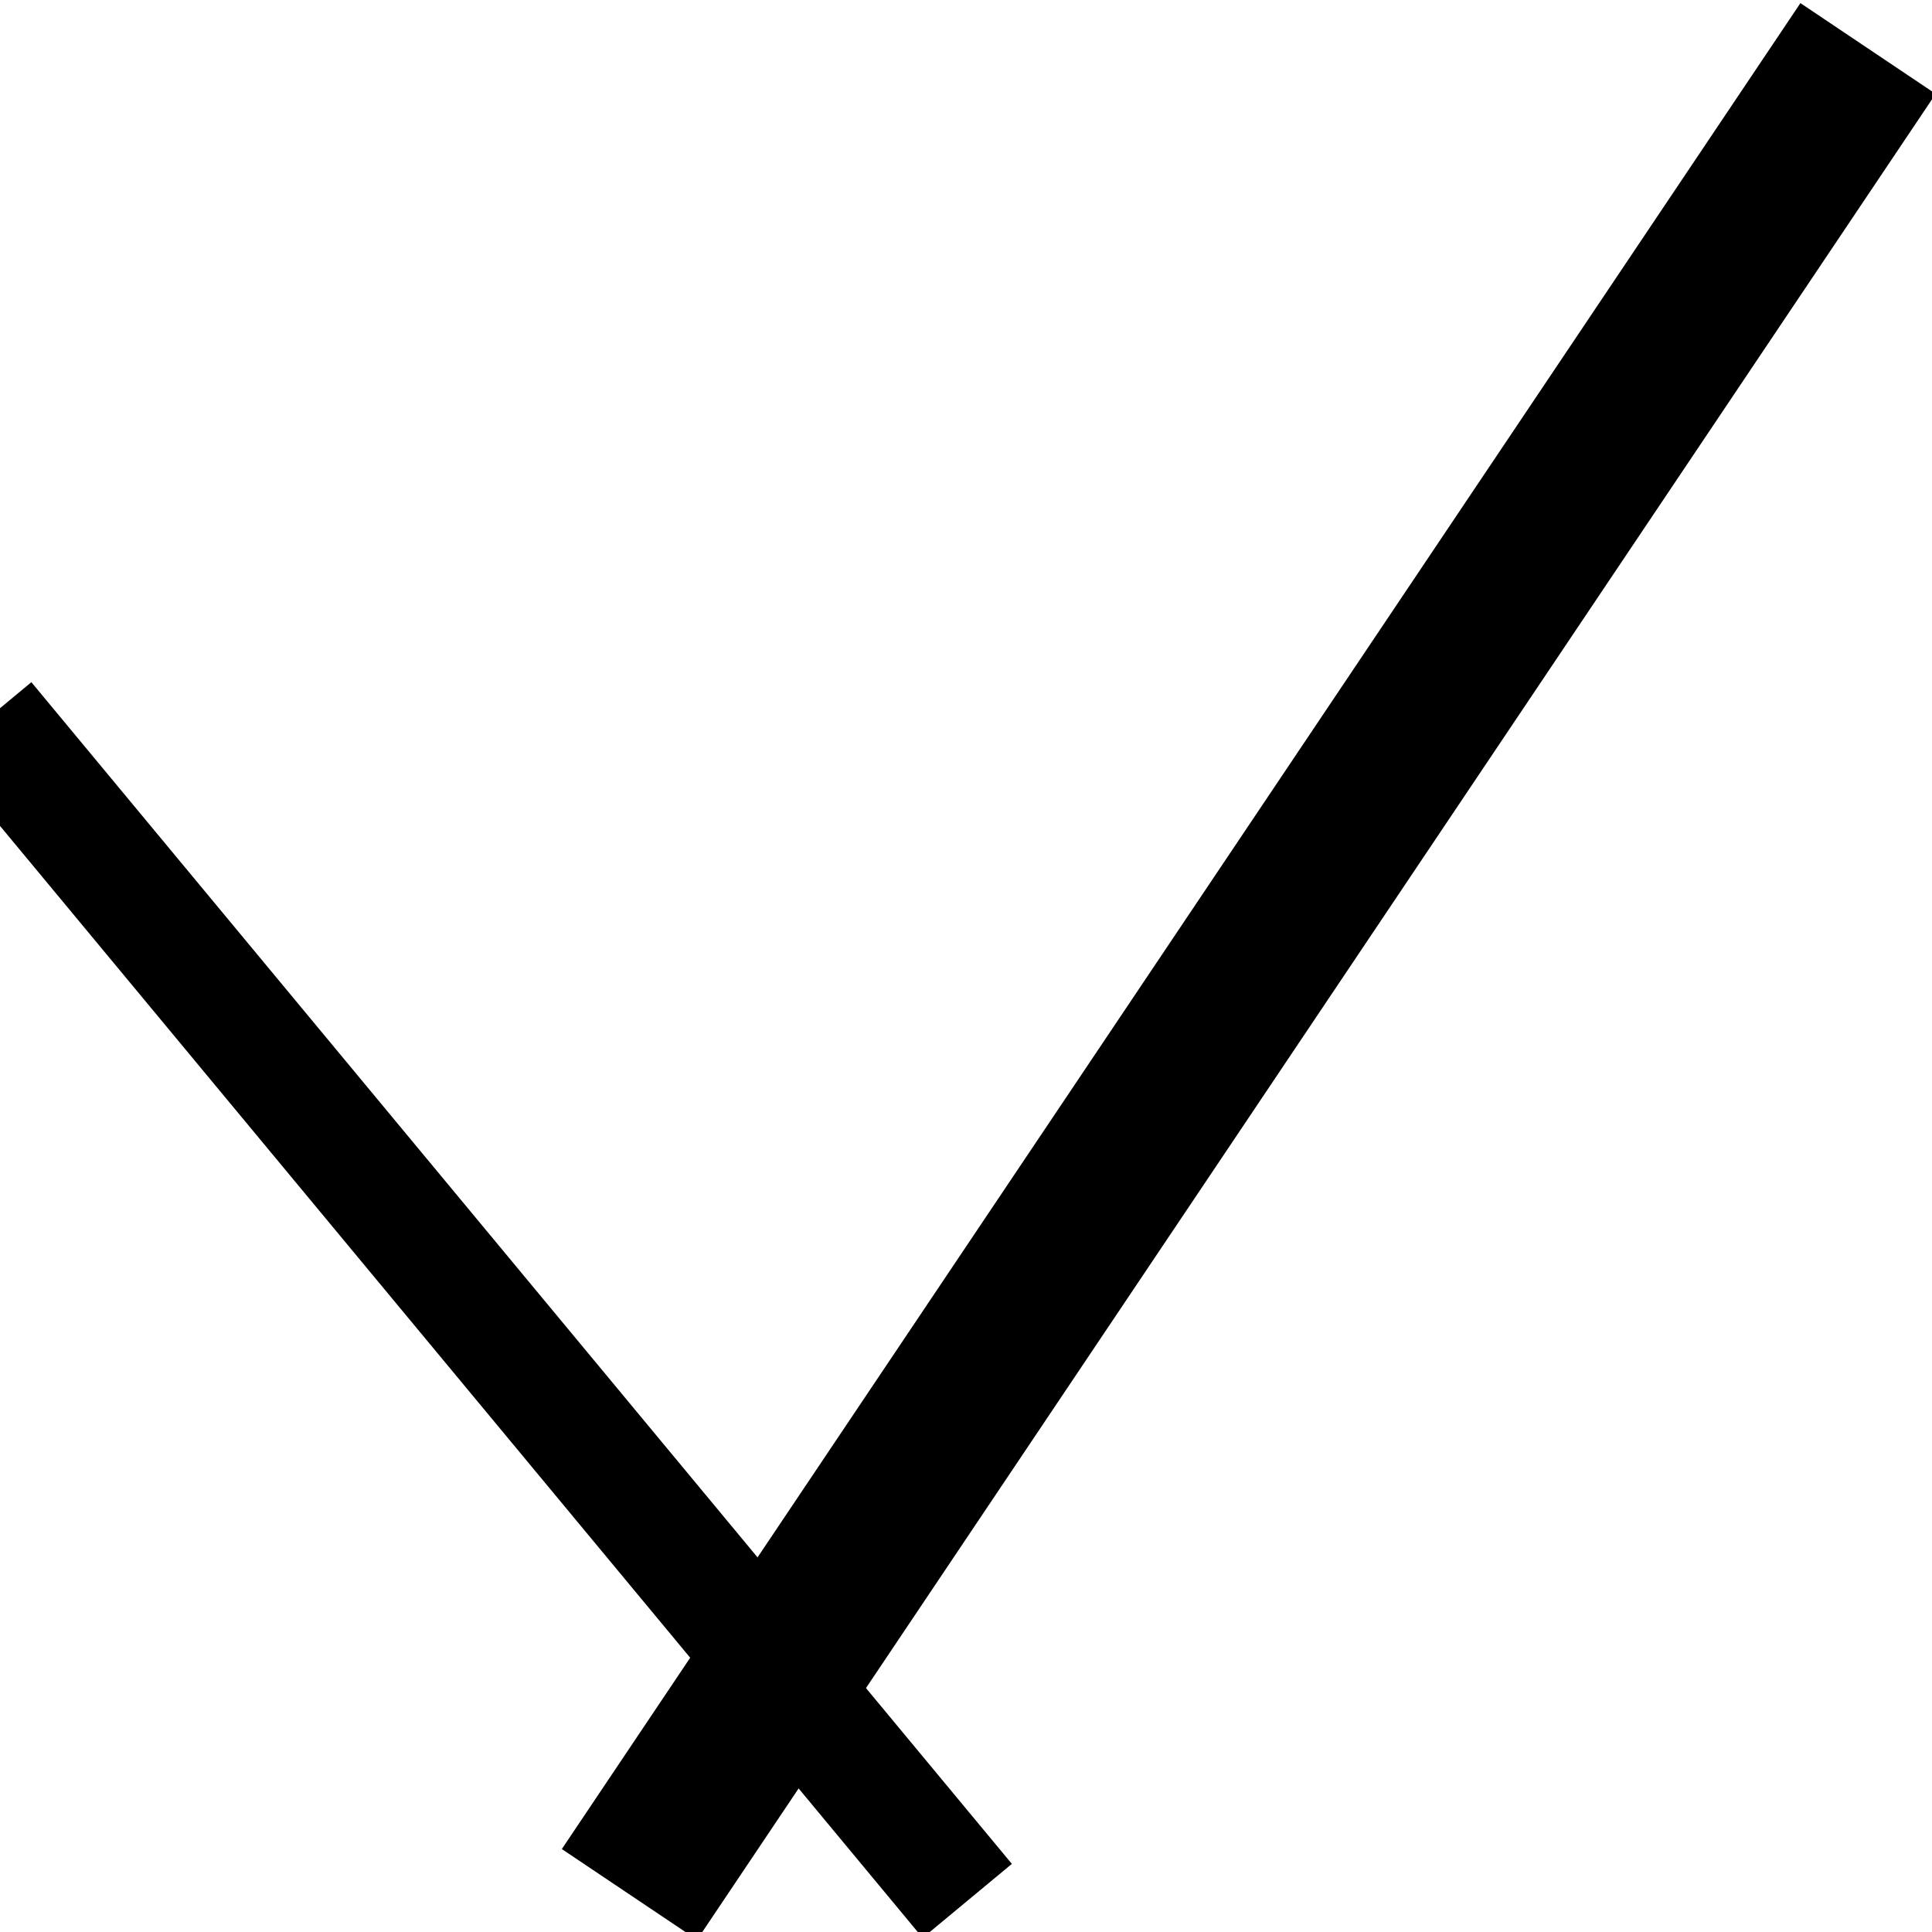
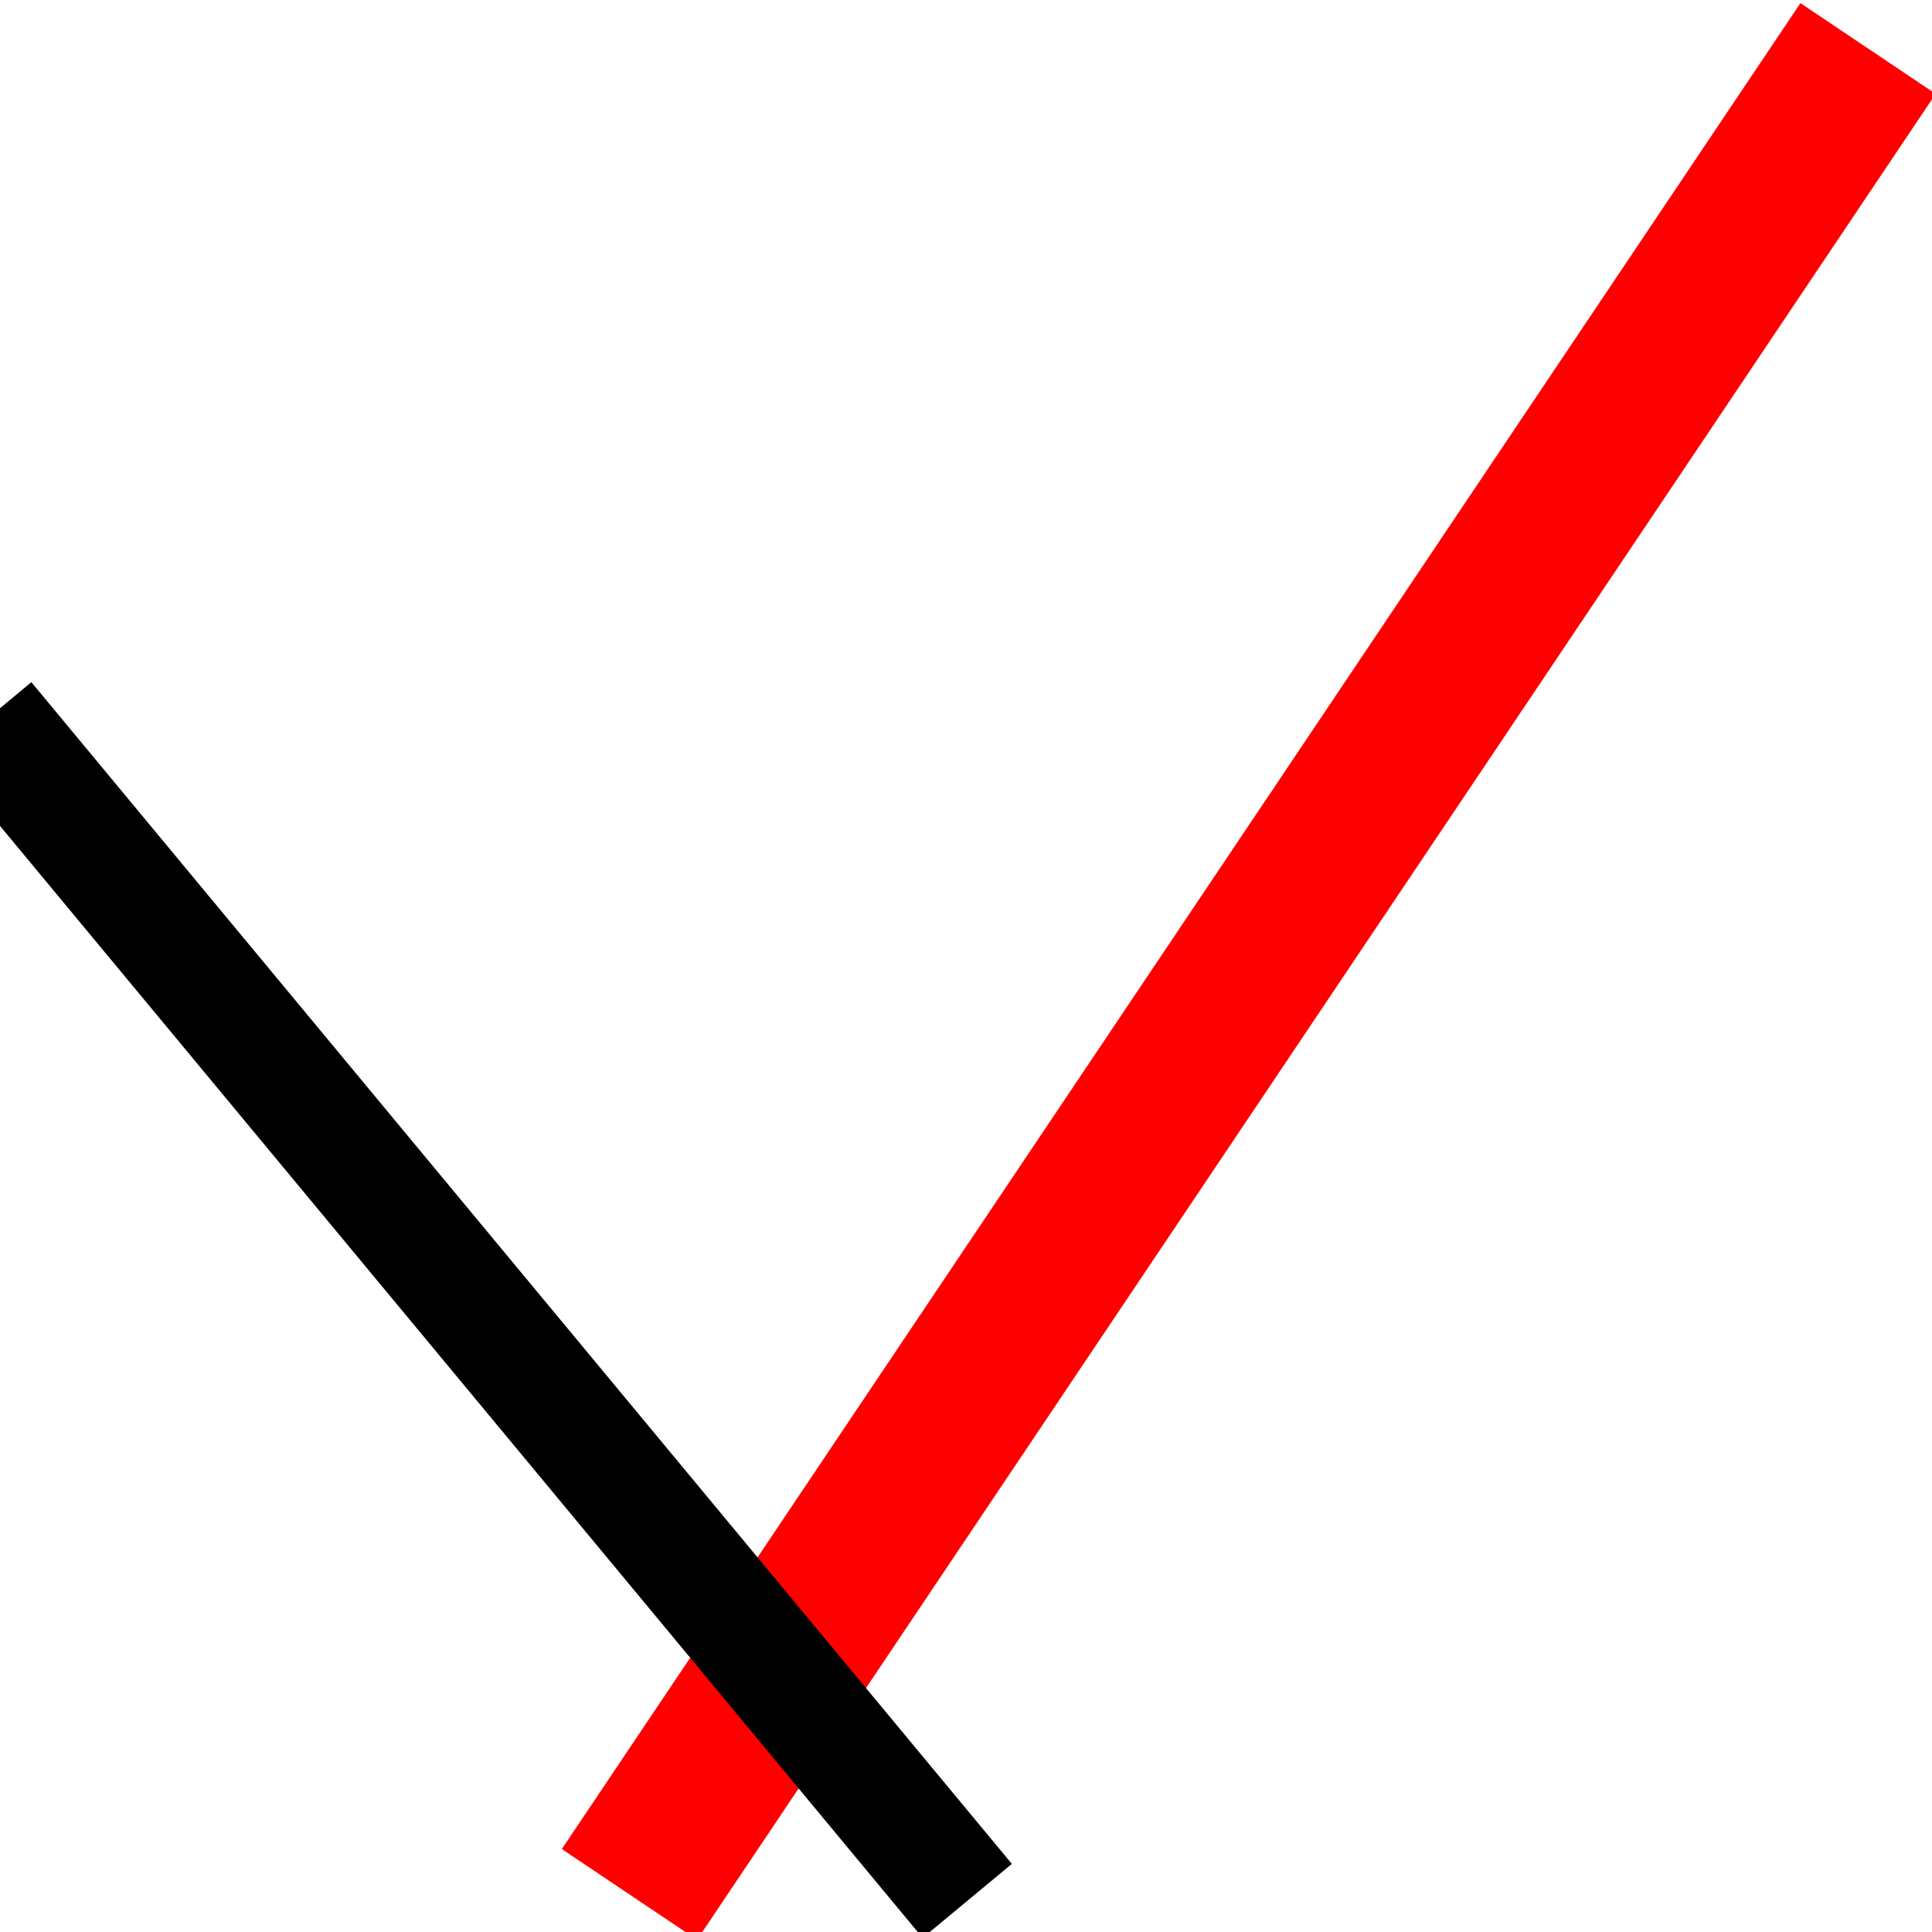
<svg xmlns="http://www.w3.org/2000/svg" width="2cm" height="2cm" viewBox="0 0 20 20" version="1.1" id="svg823" style="enable-background:new">
  <defs id="defs817" />
  <g id="layer1" transform="translate(0,-277)">
-     <path style="fill:#ff0000;fill-opacity:0.004;stroke:#000000;stroke-width:1.686;stroke-linecap:butt;stroke-linejoin:miter;stroke-miterlimit:4;stroke-dasharray:none;stroke-opacity:1" d="M 19.338,277.502 6.516,296.611" id="path2504" />
+     <path style="fill:#ff0000;fill-opacity:0.004;stroke:#ff0000;stroke-width:1.686;stroke-linecap:butt;stroke-linejoin:miter;stroke-miterlimit:4;stroke-dasharray:none;stroke-opacity:1" d="M 19.338,277.502 6.516,296.611" id="path2504" />
    <path id="path2506" d="M -0.137,284.445 10.013,296.678" style="fill:#000000;fill-opacity:0.51;stroke:#000000;stroke-width:1.2;stroke-linecap:butt;stroke-linejoin:miter;stroke-miterlimit:4;stroke-dasharray:none;stroke-opacity:1" />
  </g>
</svg>
